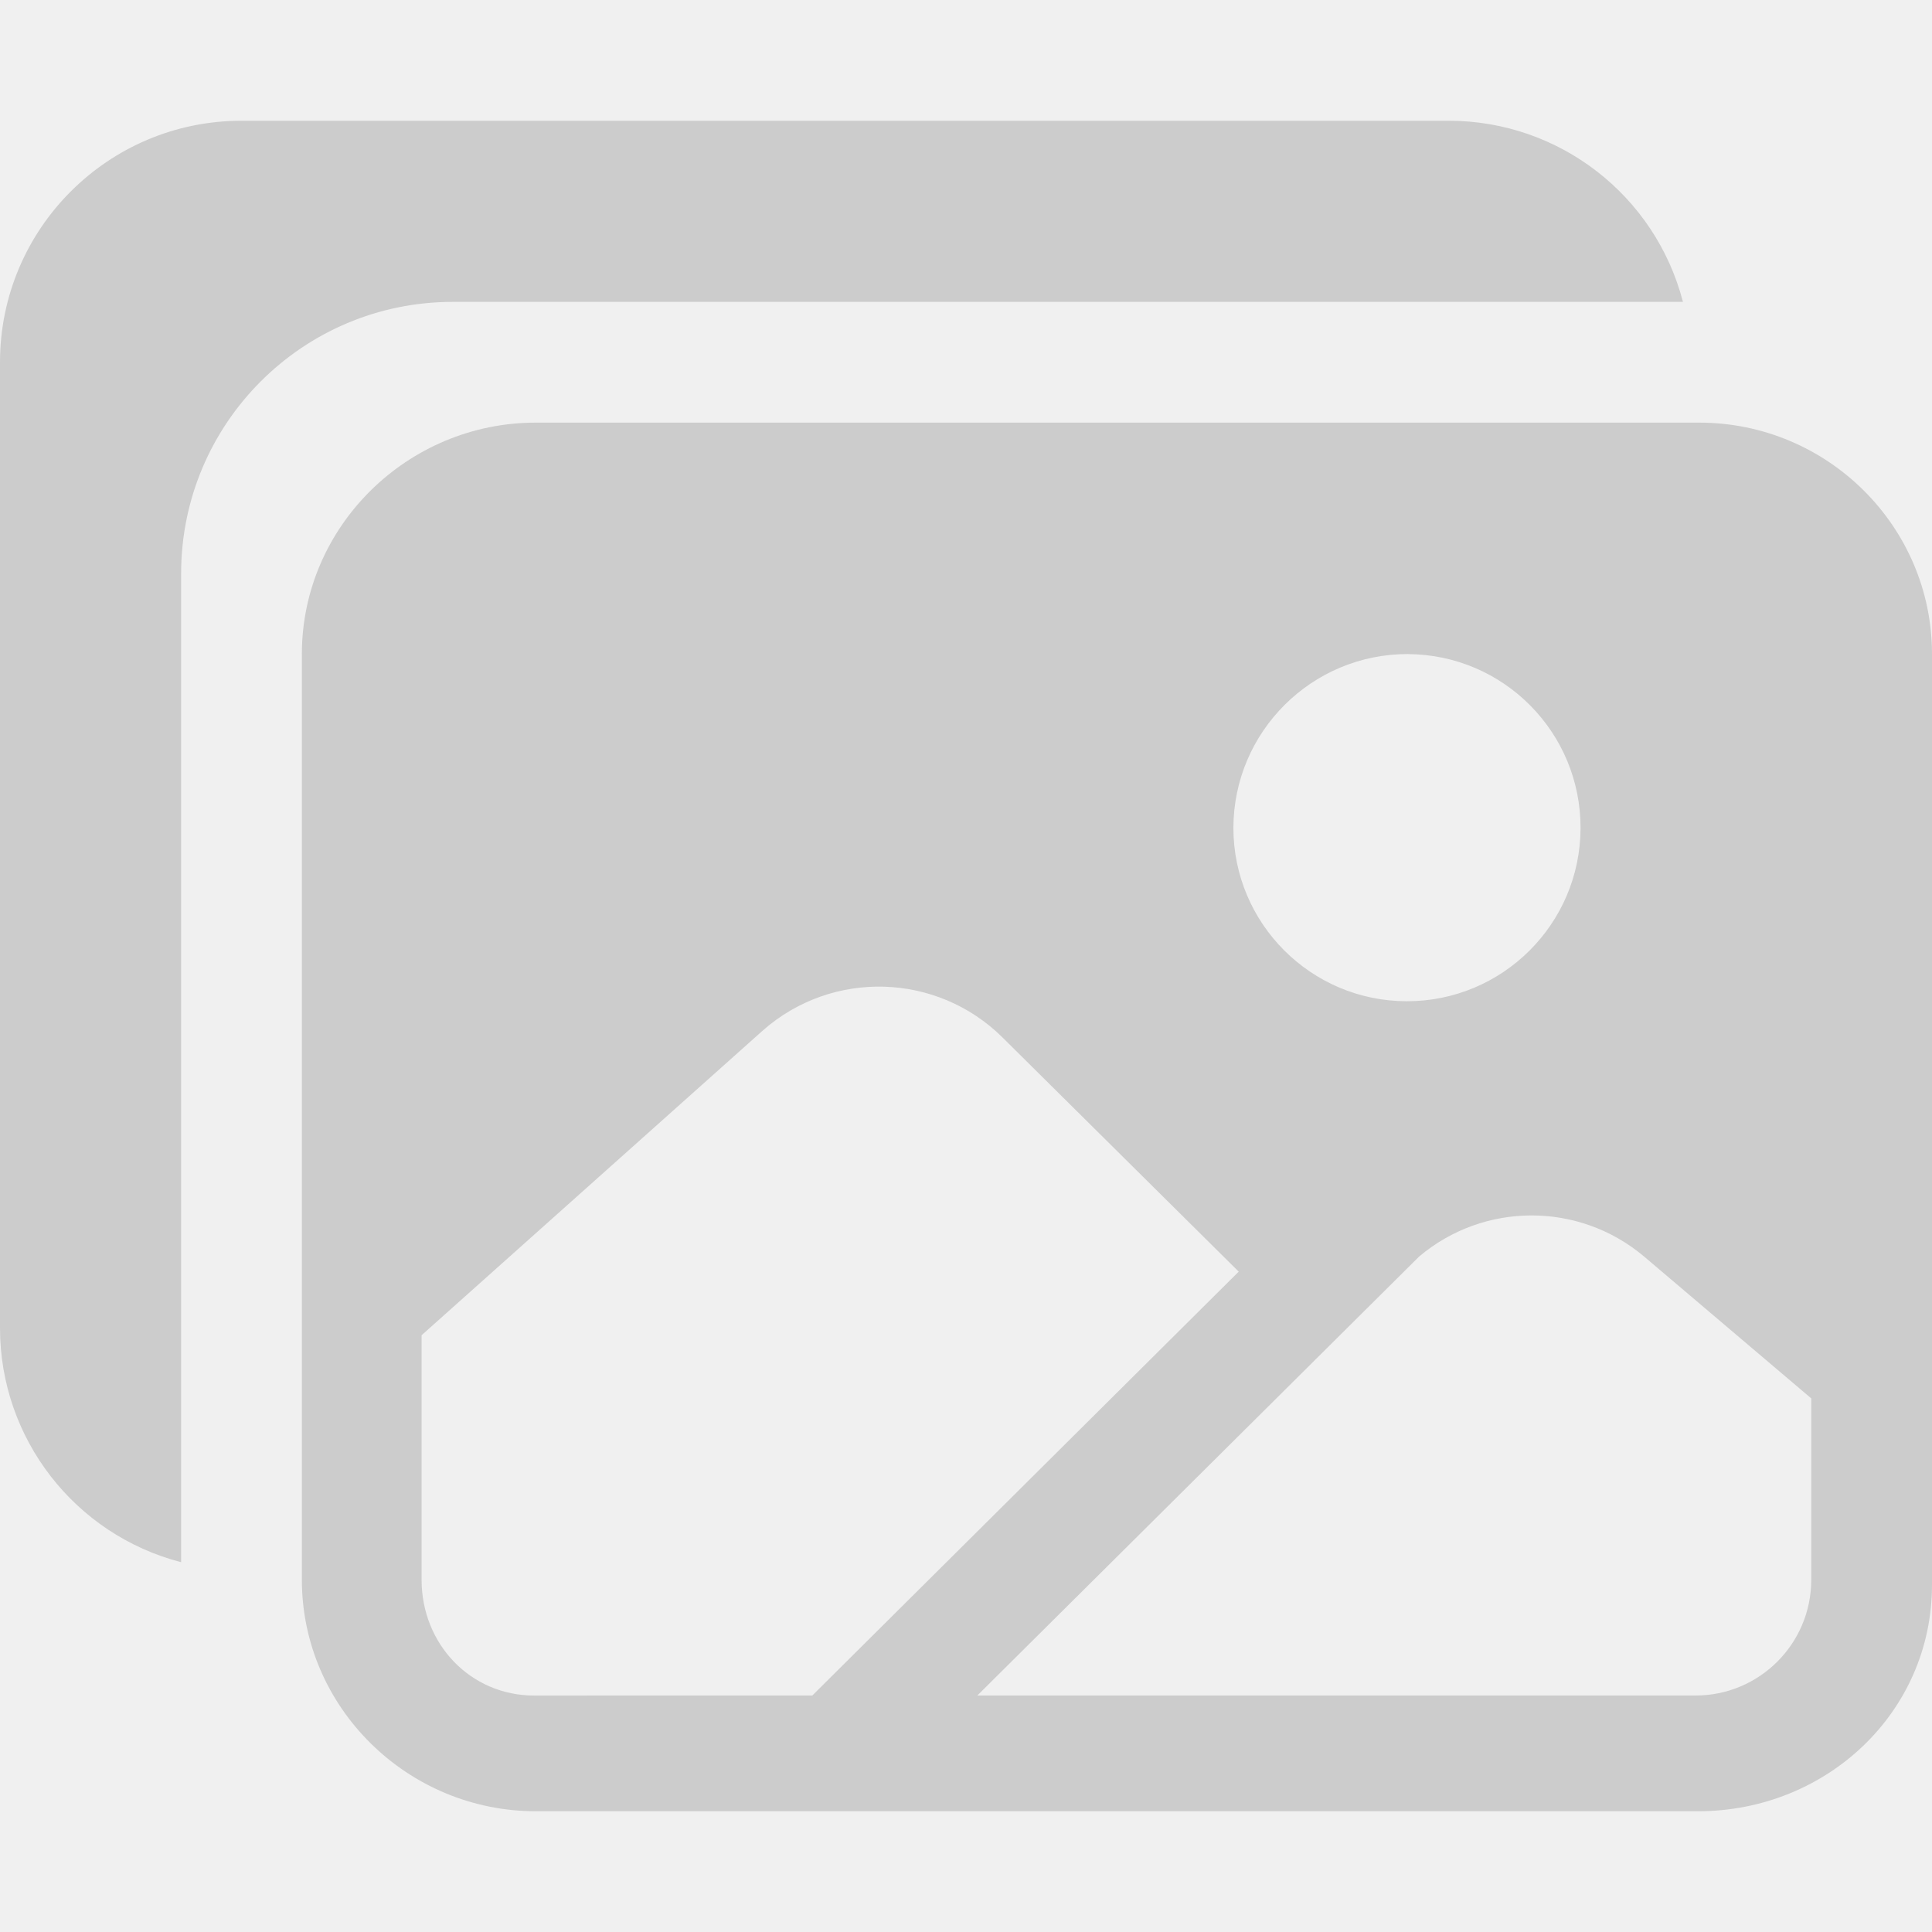
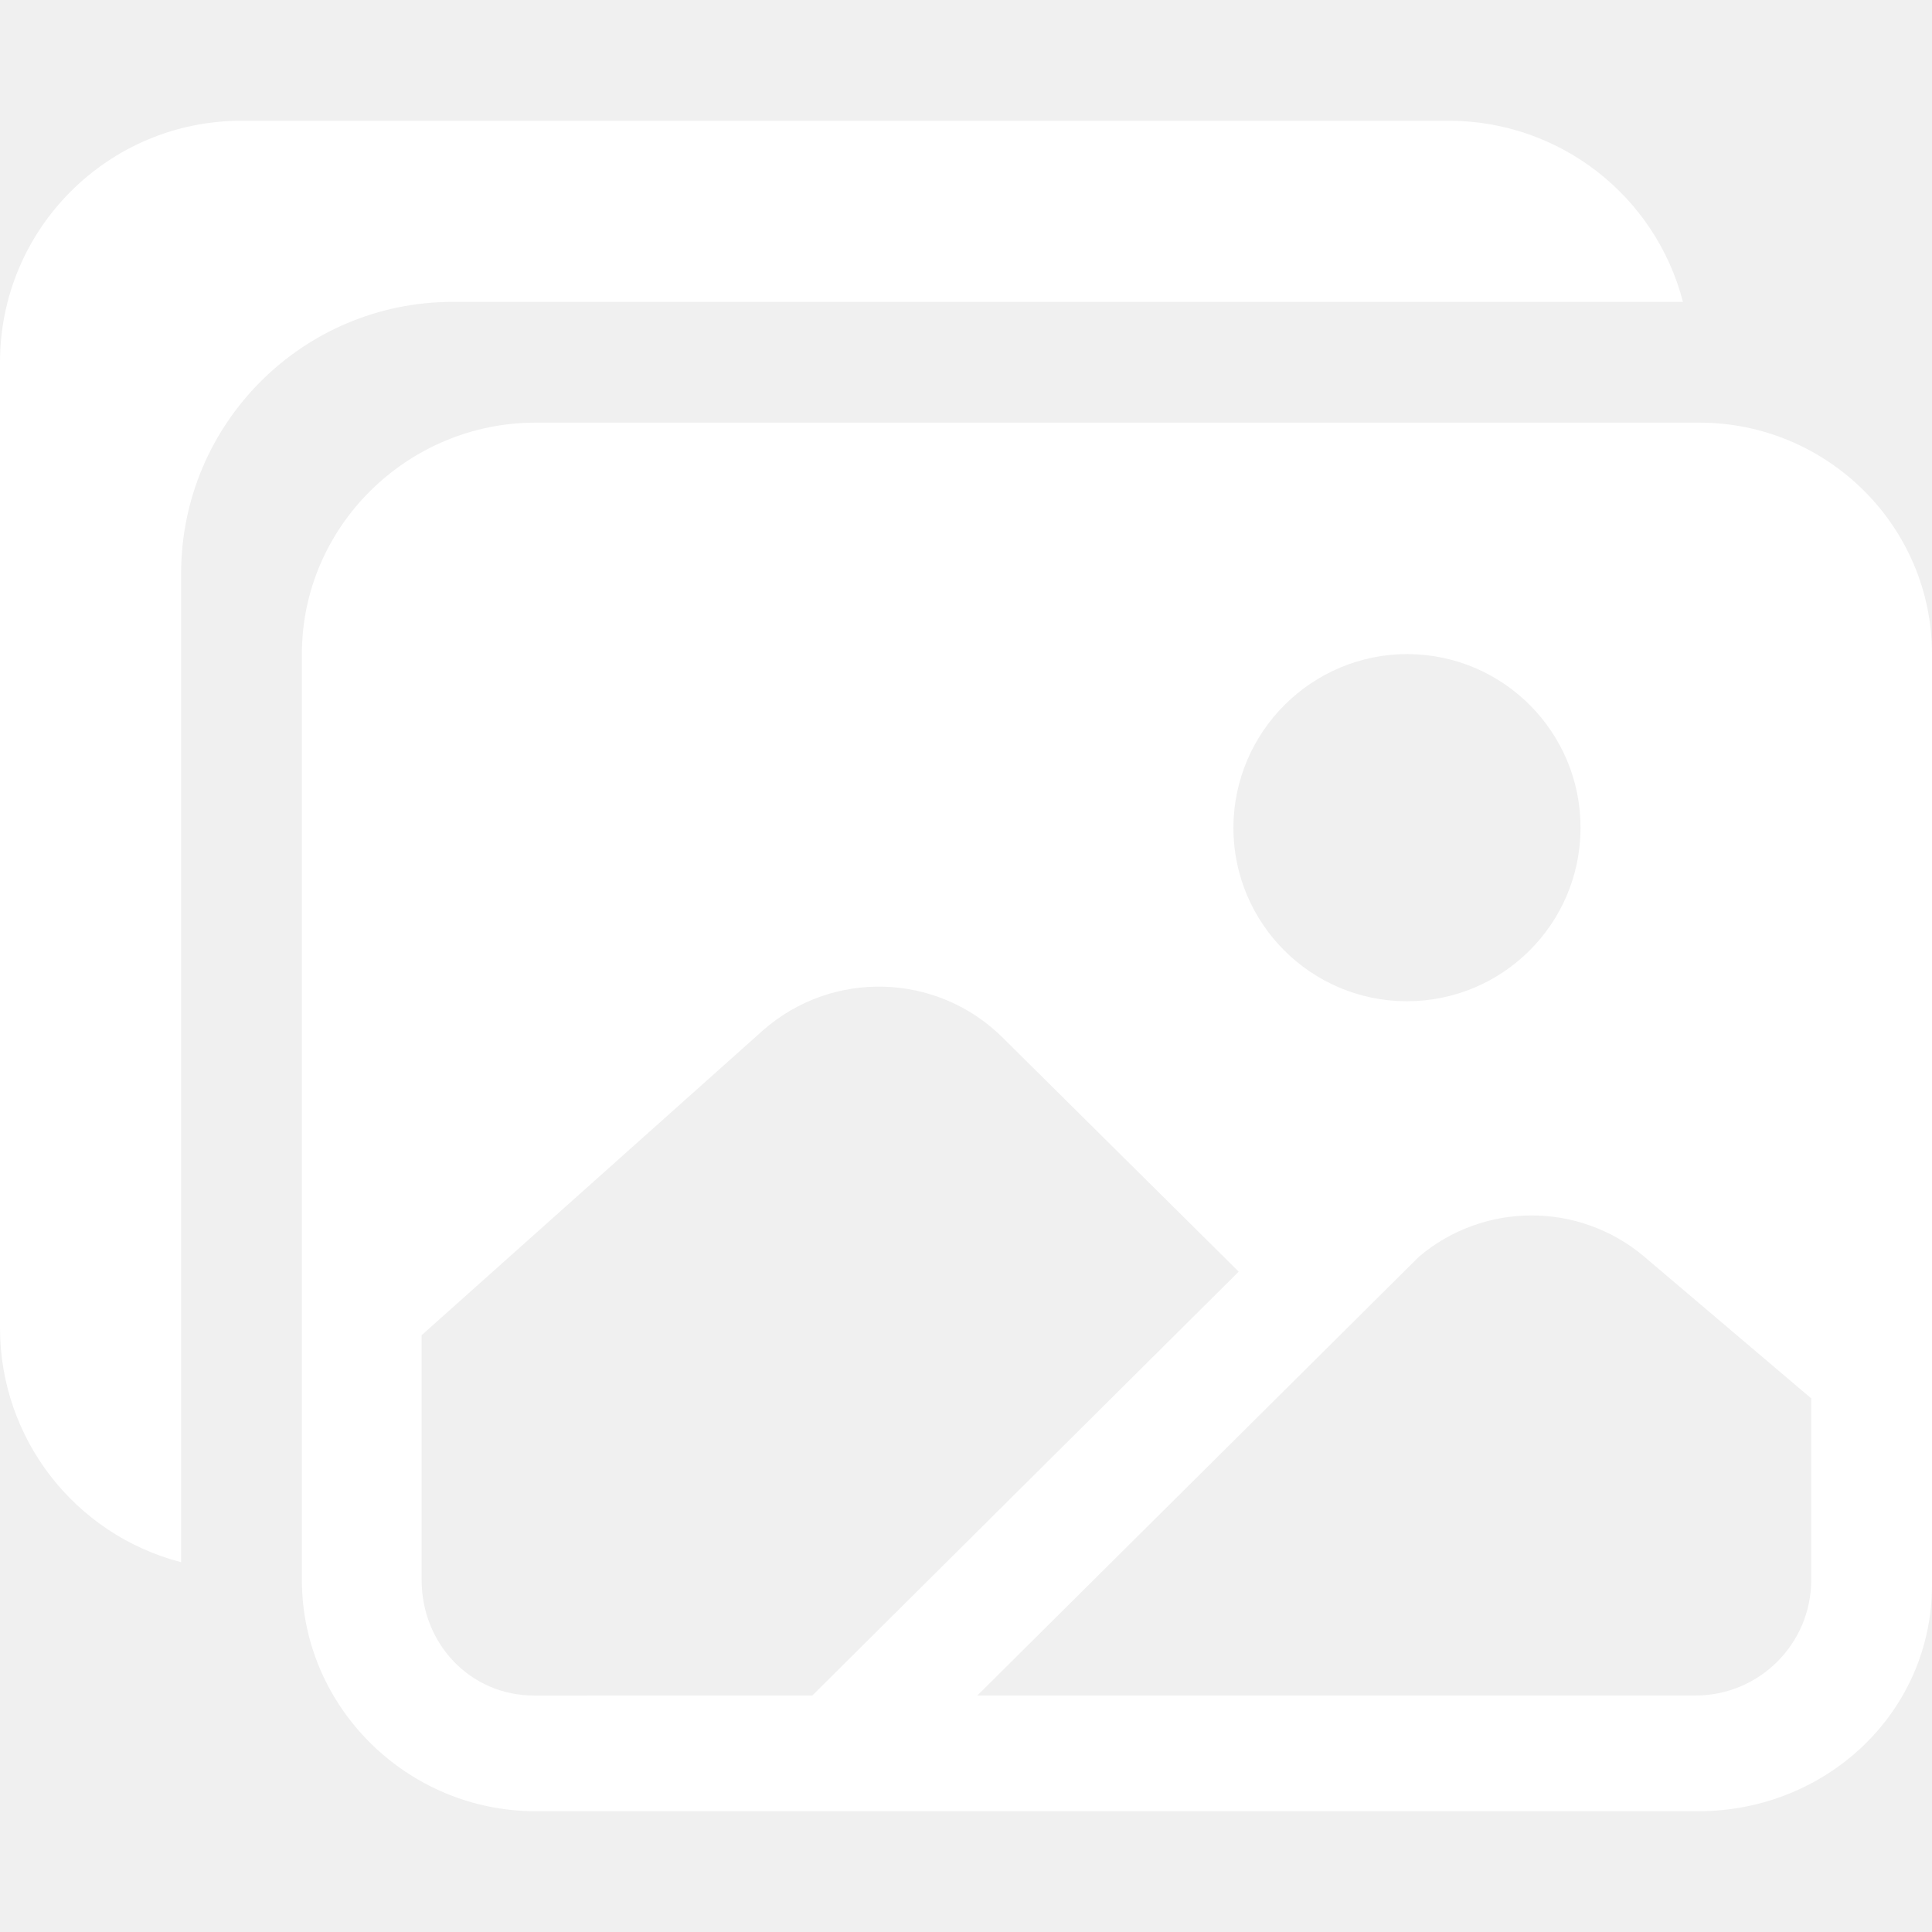
- <svg xmlns="http://www.w3.org/2000/svg" fill="#CCCCCC" width="800px" height="800px" viewBox="0 0 512 512">
+ <svg xmlns="http://www.w3.org/2000/svg" fill="#FFFFFF" width="800px" height="800px" viewBox="0 0 512 512">
  <path d="M450.29,112H142c-34,0-62,27.51-62,61.33V418.67C80,452.49,108,480,142,480H450c34,0,62-26.18,62-60V173.33C512,139.51,484.32,112,450.29,112Zm-77.15,61.34a46,46,0,1,1-46.28,46A46.19,46.19,0,0,1,373.14,173.33Zm-231.55,276c-17,0-29.86-13.75-29.86-30.66V353.85l90.46-80.79a46.54,46.54,0,0,1,63.44,1.83L328.27,337l-113,112.33ZM480,418.67a30.67,30.67,0,0,1-30.71,30.66H259L376.08,333a46.24,46.24,0,0,1,59.44-.16L480,370.59Z" />
  <path d="M384,32H64A64,64,0,0,0,0,96V352a64.11,64.11,0,0,0,48,62V152a72,72,0,0,1,72-72H446A64.11,64.11,0,0,0,384,32Z" />
</svg>
